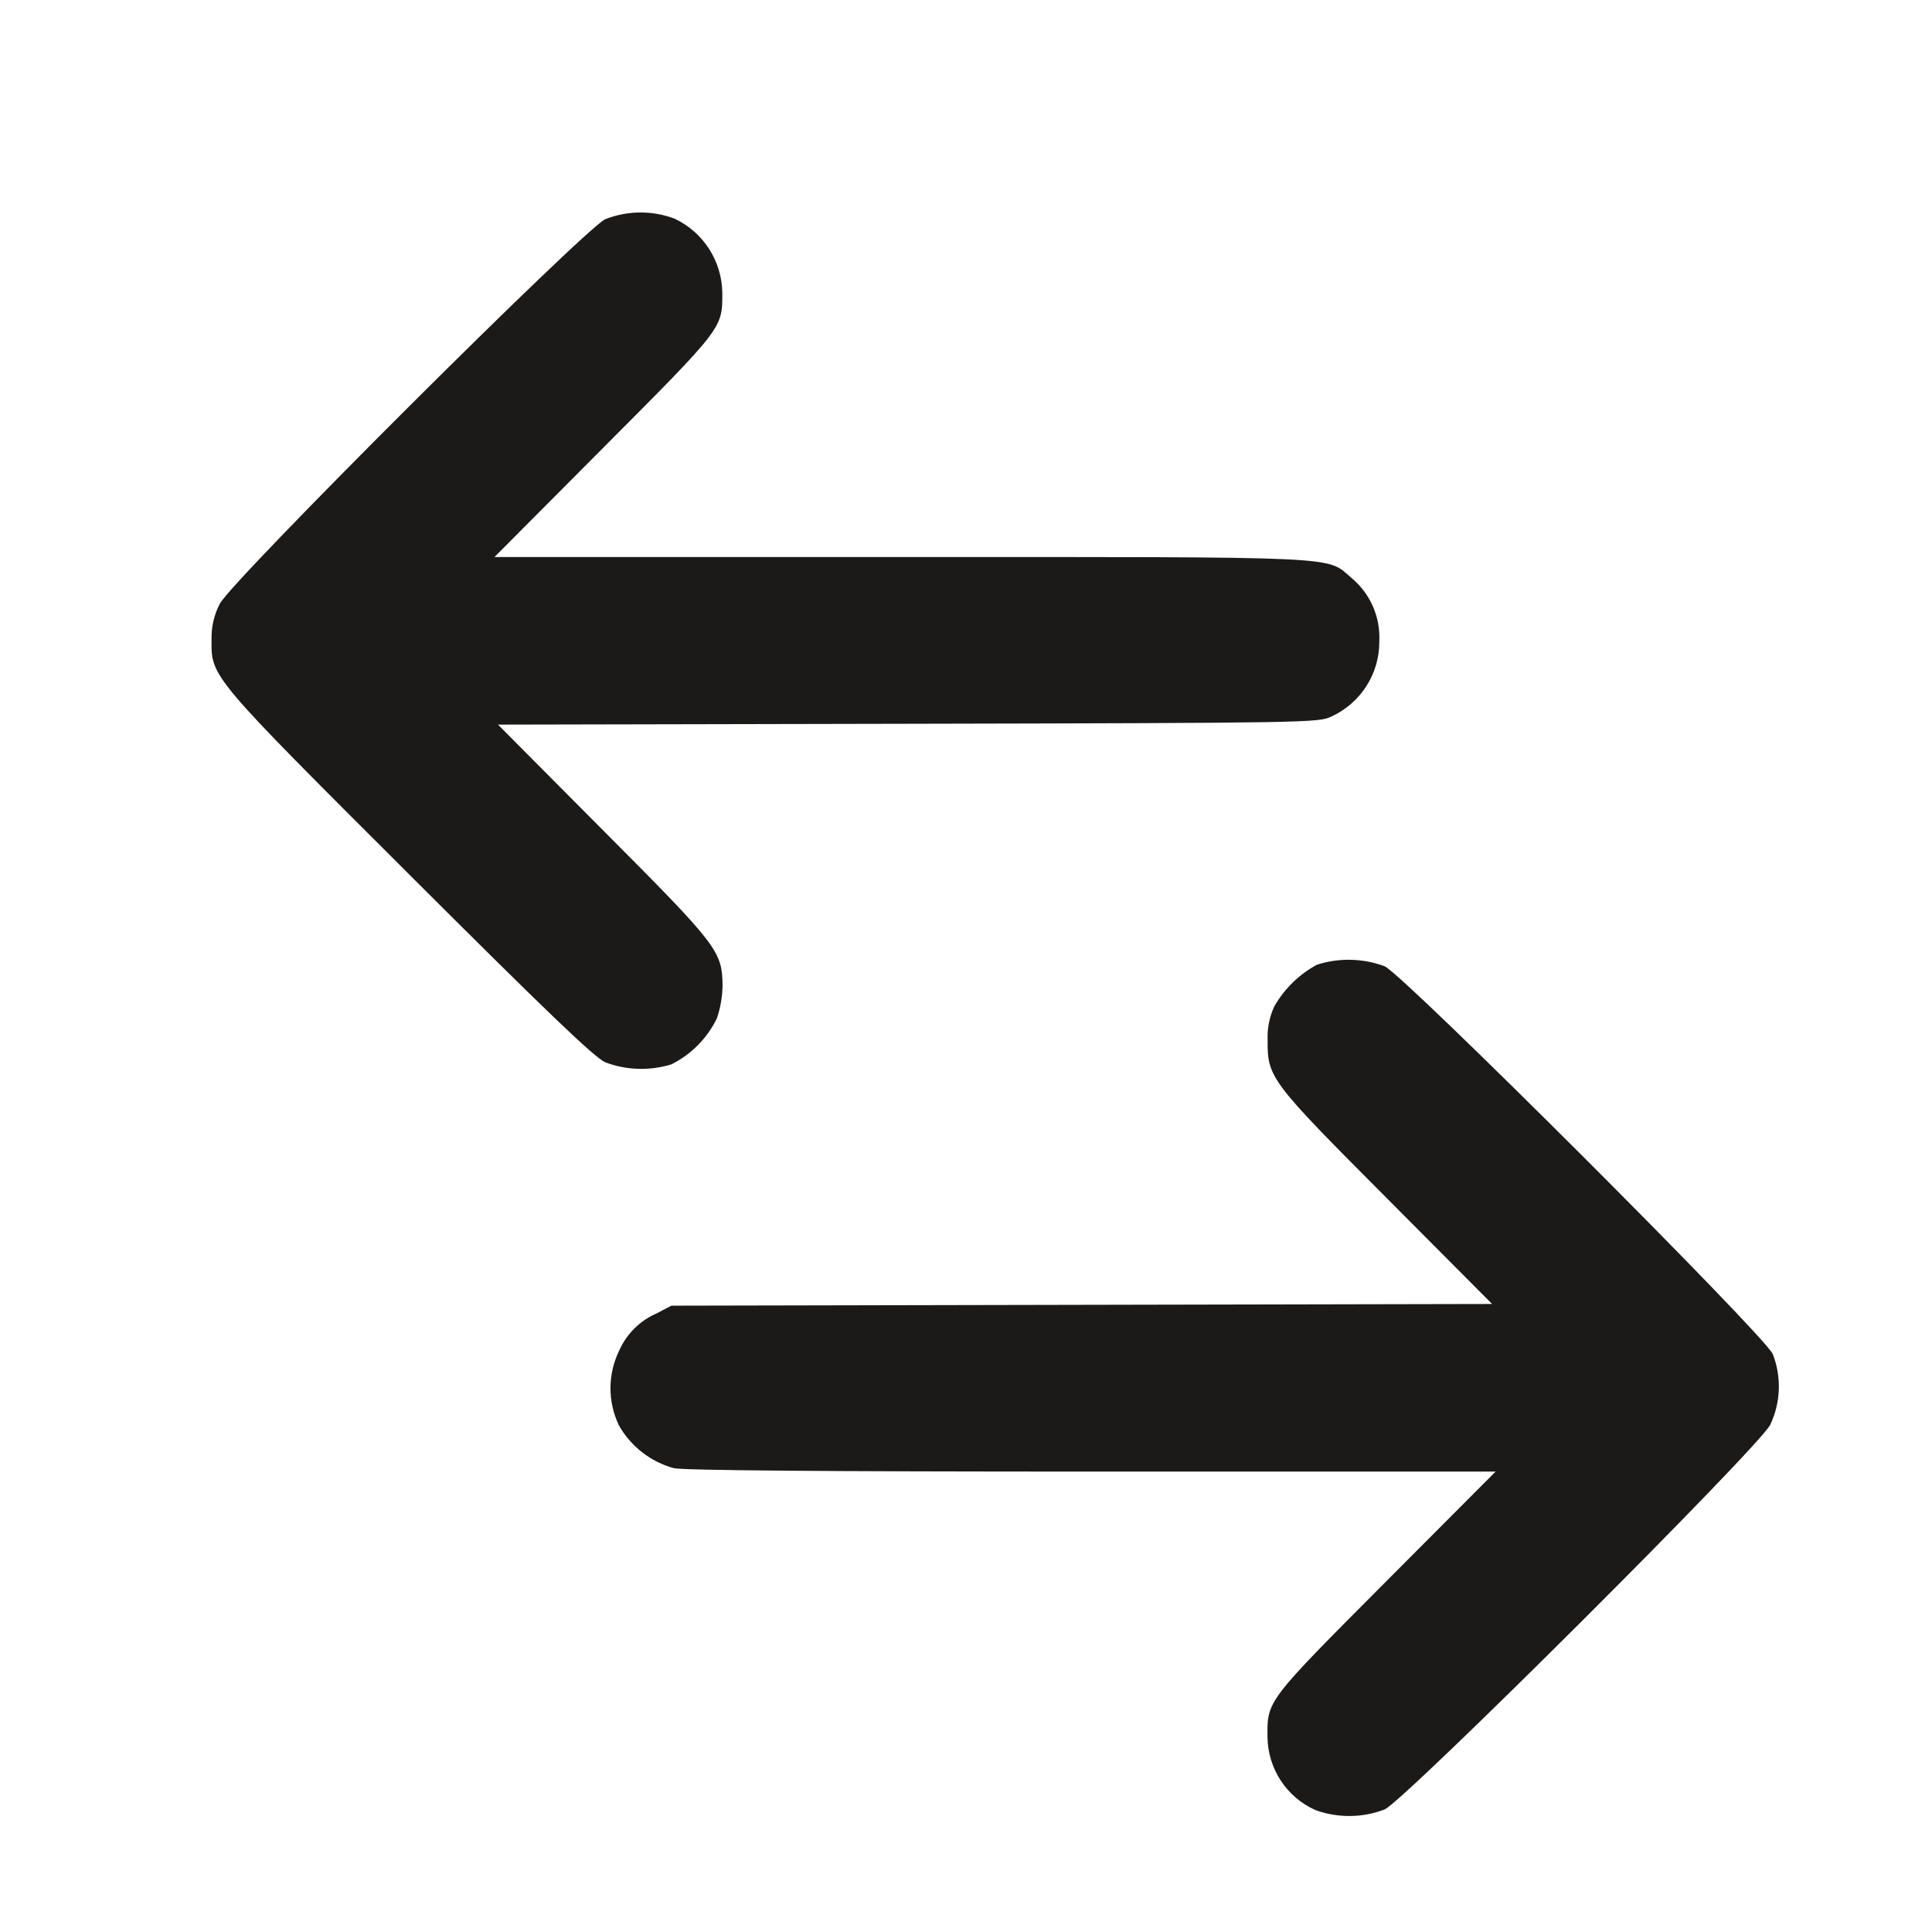
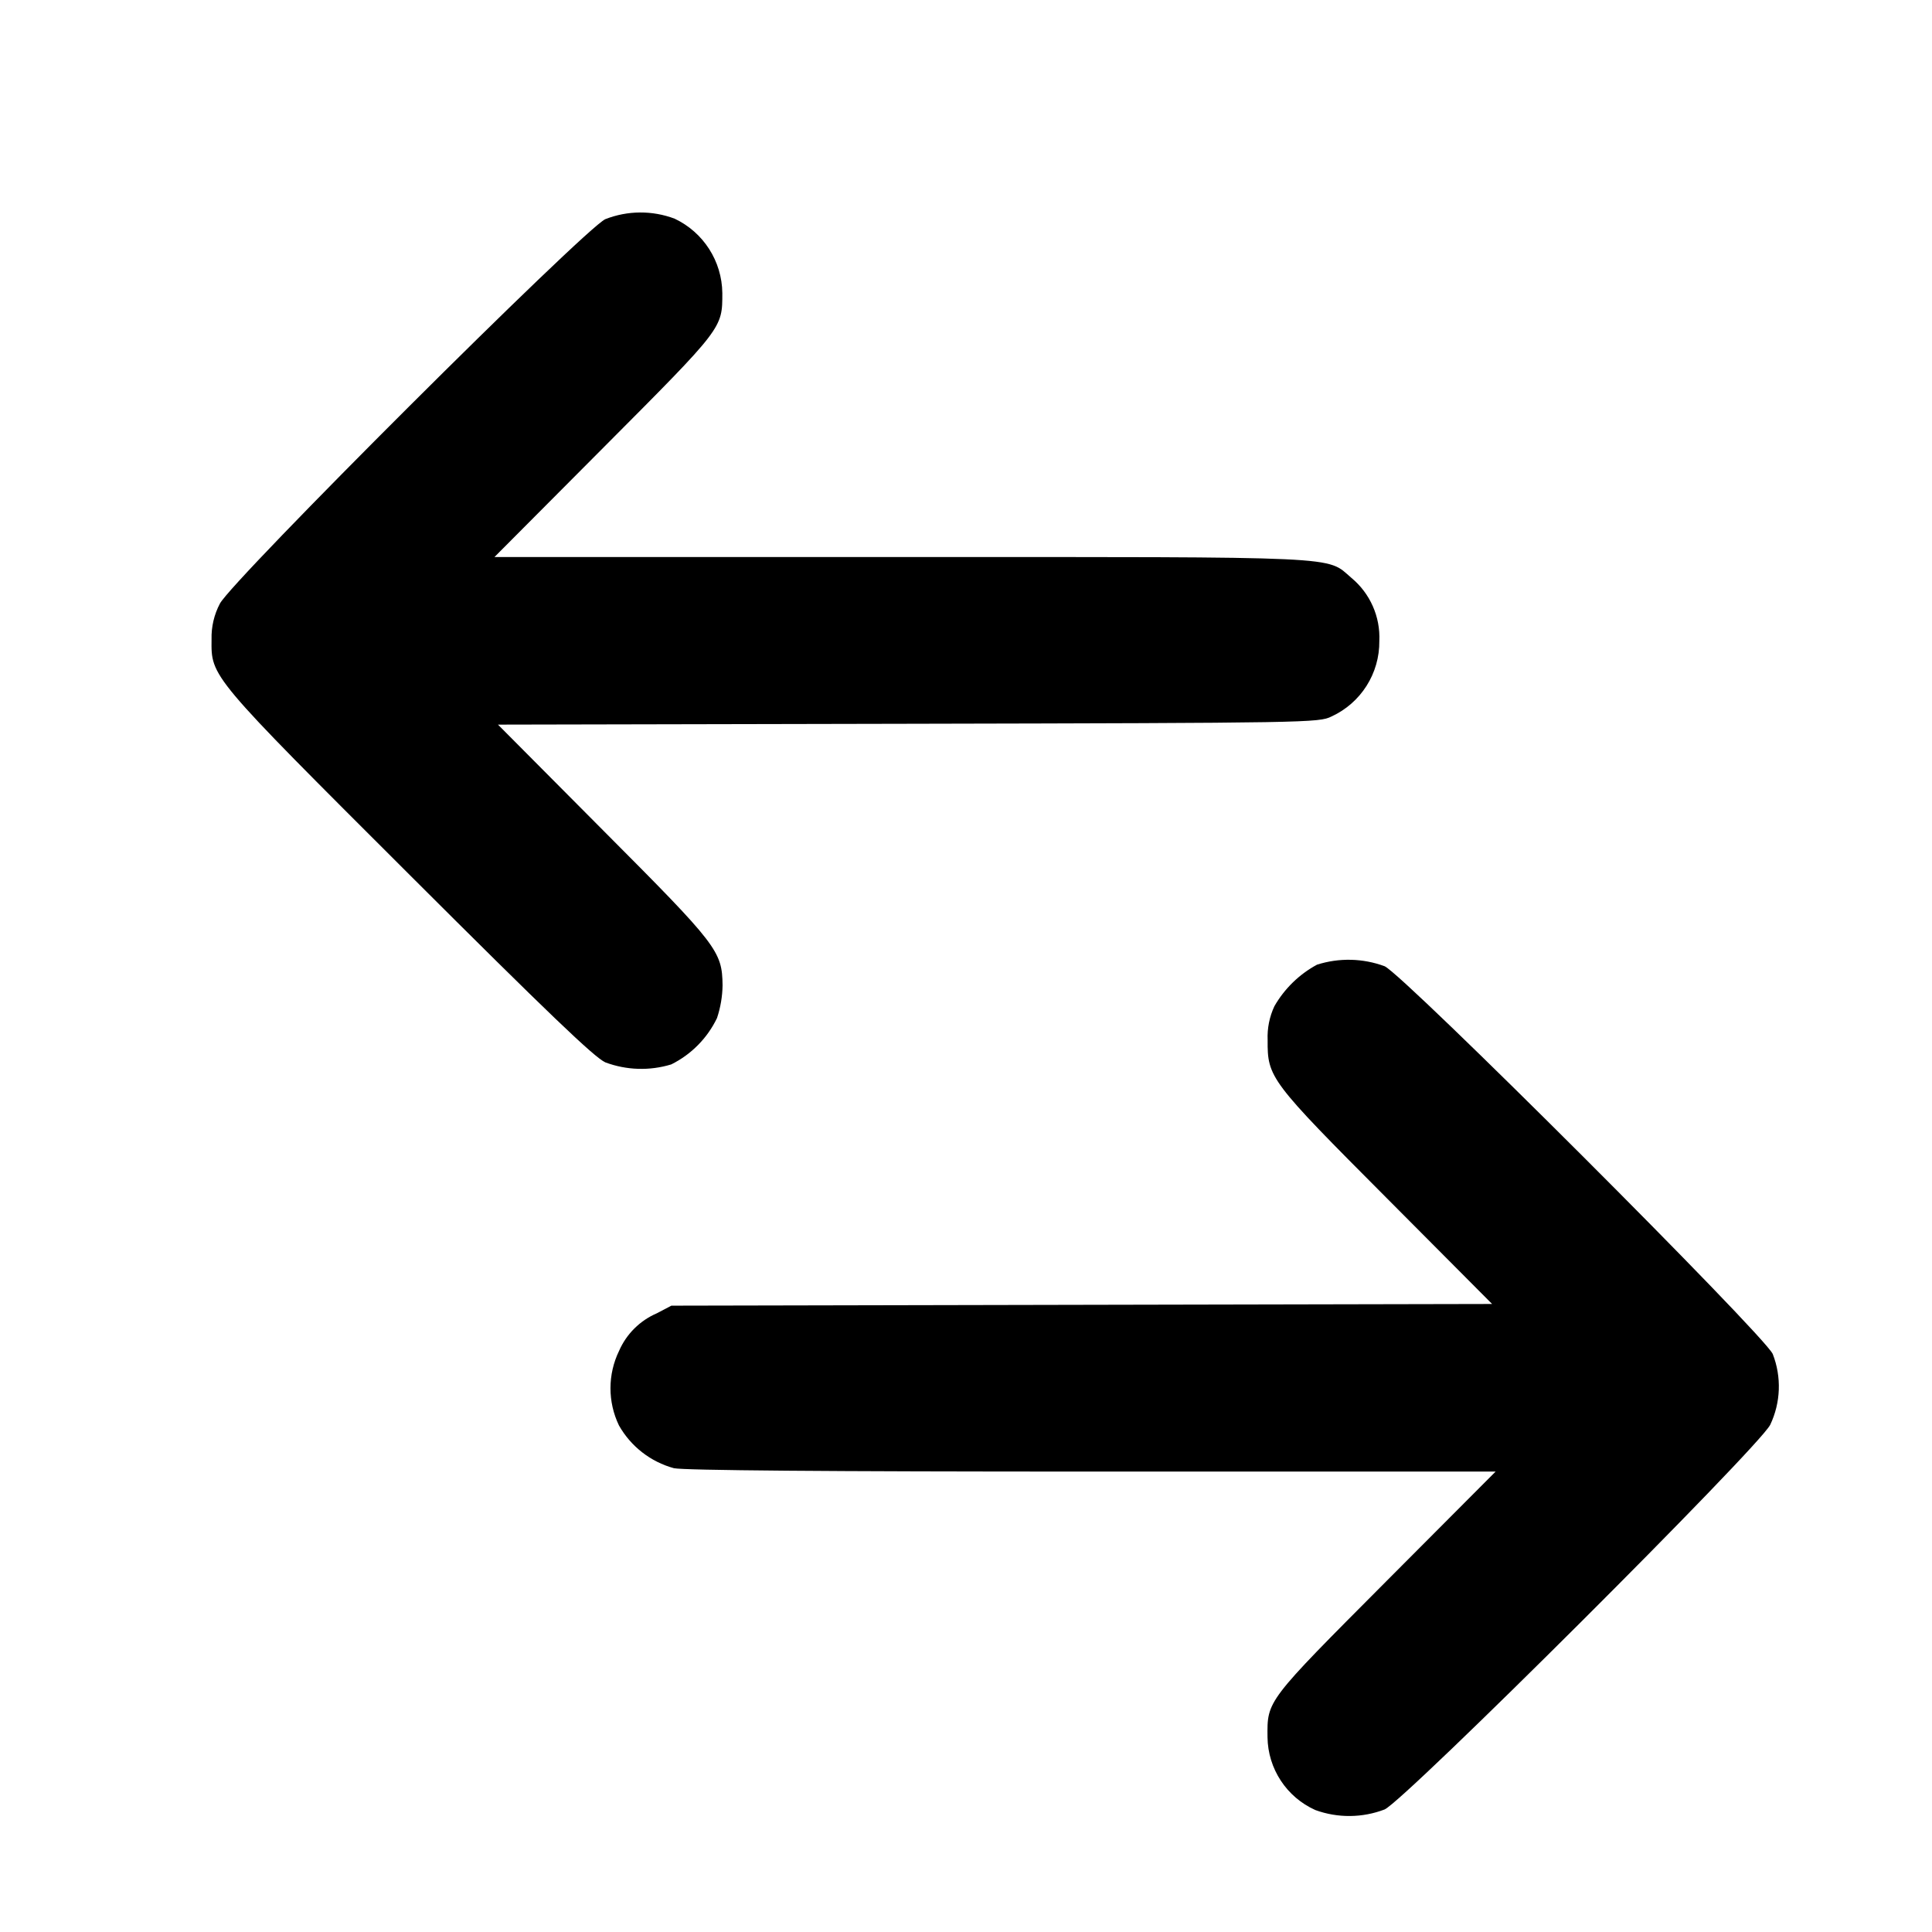
<svg xmlns="http://www.w3.org/2000/svg" xml:space="preserve" fill="none" viewBox="0 0 16 16">
-   <path fill="#1B1A19" fill-rule="evenodd" d="M5.013 1.815c-.171.077-3.093 2.992-3.192 3.184a.6.6 0 0 0-.069.296c-.003.312-.019.294 1.64 1.95 1.142 1.14 1.53 1.512 1.621 1.553a.85.85 0 0 0 .546.017.83.83 0 0 0 .379-.384.9.9 0 0 0 .046-.271c-.004-.284-.04-.331-.99-1.284l-.87-.875 3.398-.007c3.318-.007 3.401-.009 3.504-.06a.68.68 0 0 0 .397-.626.64.64 0 0 0-.231-.522c-.212-.182-.017-.173-3.736-.173H4.095l.909-.913c.985-.989.978-.98.978-1.273a.69.69 0 0 0-.395-.616.8.8 0 0 0-.574.004m5.894 6.174a.9.9 0 0 0-.353.344.6.6 0 0 0-.056.28c-.002.311.018.338.988 1.311l.871.875-3.399.007-3.398.007-.12.063a.6.6 0 0 0-.313.311.71.71 0 0 0-.001.618.75.75 0 0 0 .455.354c.084.018 1.265.028 3.466.028h3.339l-.91.913c-.991.995-.982.982-.979 1.287a.67.67 0 0 0 .396.603.82.82 0 0 0 .574-.005c.17-.077 3.092-2.991 3.193-3.185a.74.74 0 0 0 .021-.587c-.075-.162-3.054-3.139-3.214-3.211a.86.86 0 0 0-.56-.013" />
+   <path fill="#000" fill-rule="evenodd" d="M5.013 1.815c-.171.077-3.093 2.992-3.192 3.184a.6.6 0 0 0-.069.296c-.003.312-.019.294 1.64 1.95 1.142 1.14 1.53 1.512 1.621 1.553a.85.85 0 0 0 .546.017.83.83 0 0 0 .379-.384.9.9 0 0 0 .046-.271c-.004-.284-.04-.331-.99-1.284l-.87-.875 3.398-.007c3.318-.007 3.401-.009 3.504-.06a.68.68 0 0 0 .397-.626.64.64 0 0 0-.231-.522c-.212-.182-.017-.173-3.736-.173H4.095l.909-.913c.985-.989.978-.98.978-1.273a.69.69 0 0 0-.395-.616.8.8 0 0 0-.574.004m5.894 6.174a.9.9 0 0 0-.353.344.6.6 0 0 0-.056.28c-.002.311.018.338.988 1.311l.871.875-3.399.007-3.398.007-.12.063a.6.6 0 0 0-.313.311.71.71 0 0 0-.001.618.75.75 0 0 0 .455.354c.084.018 1.265.028 3.466.028h3.339l-.91.913c-.991.995-.982.982-.979 1.287a.67.67 0 0 0 .396.603.82.82 0 0 0 .574-.005c.17-.077 3.092-2.991 3.193-3.185a.74.74 0 0 0 .021-.587c-.075-.162-3.054-3.139-3.214-3.211a.86.86 0 0 0-.56-.013" />
</svg>
